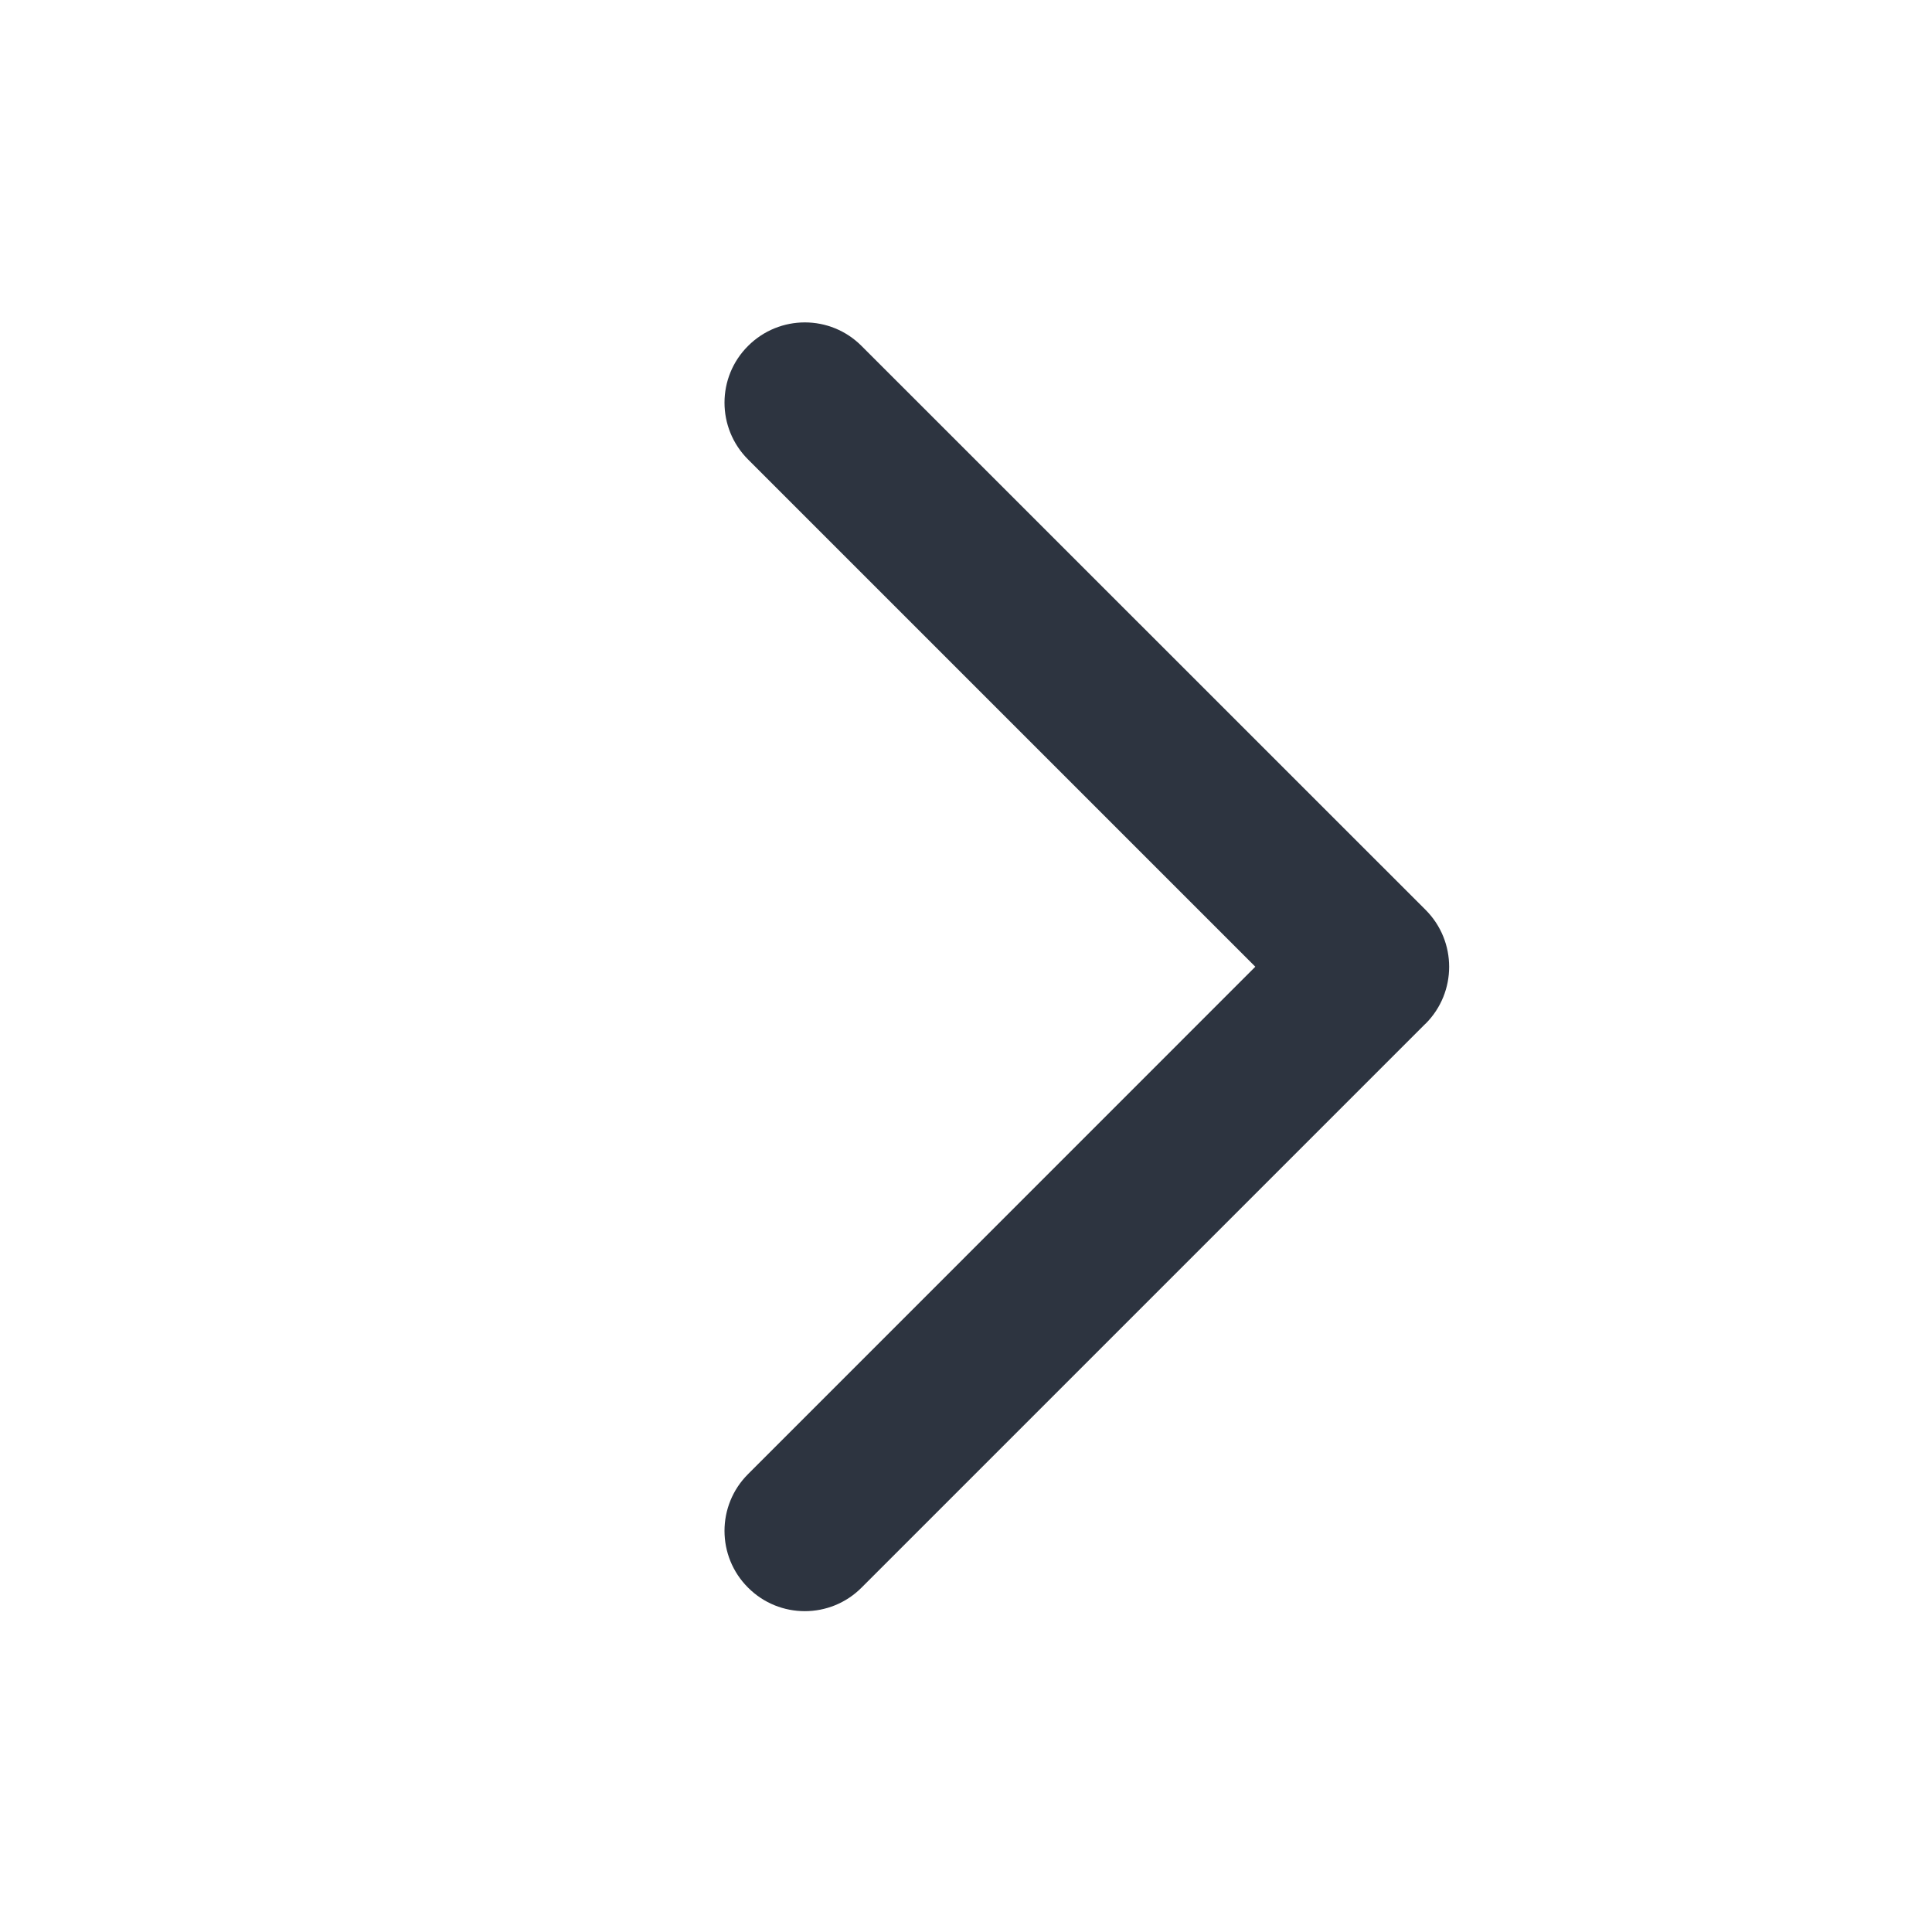
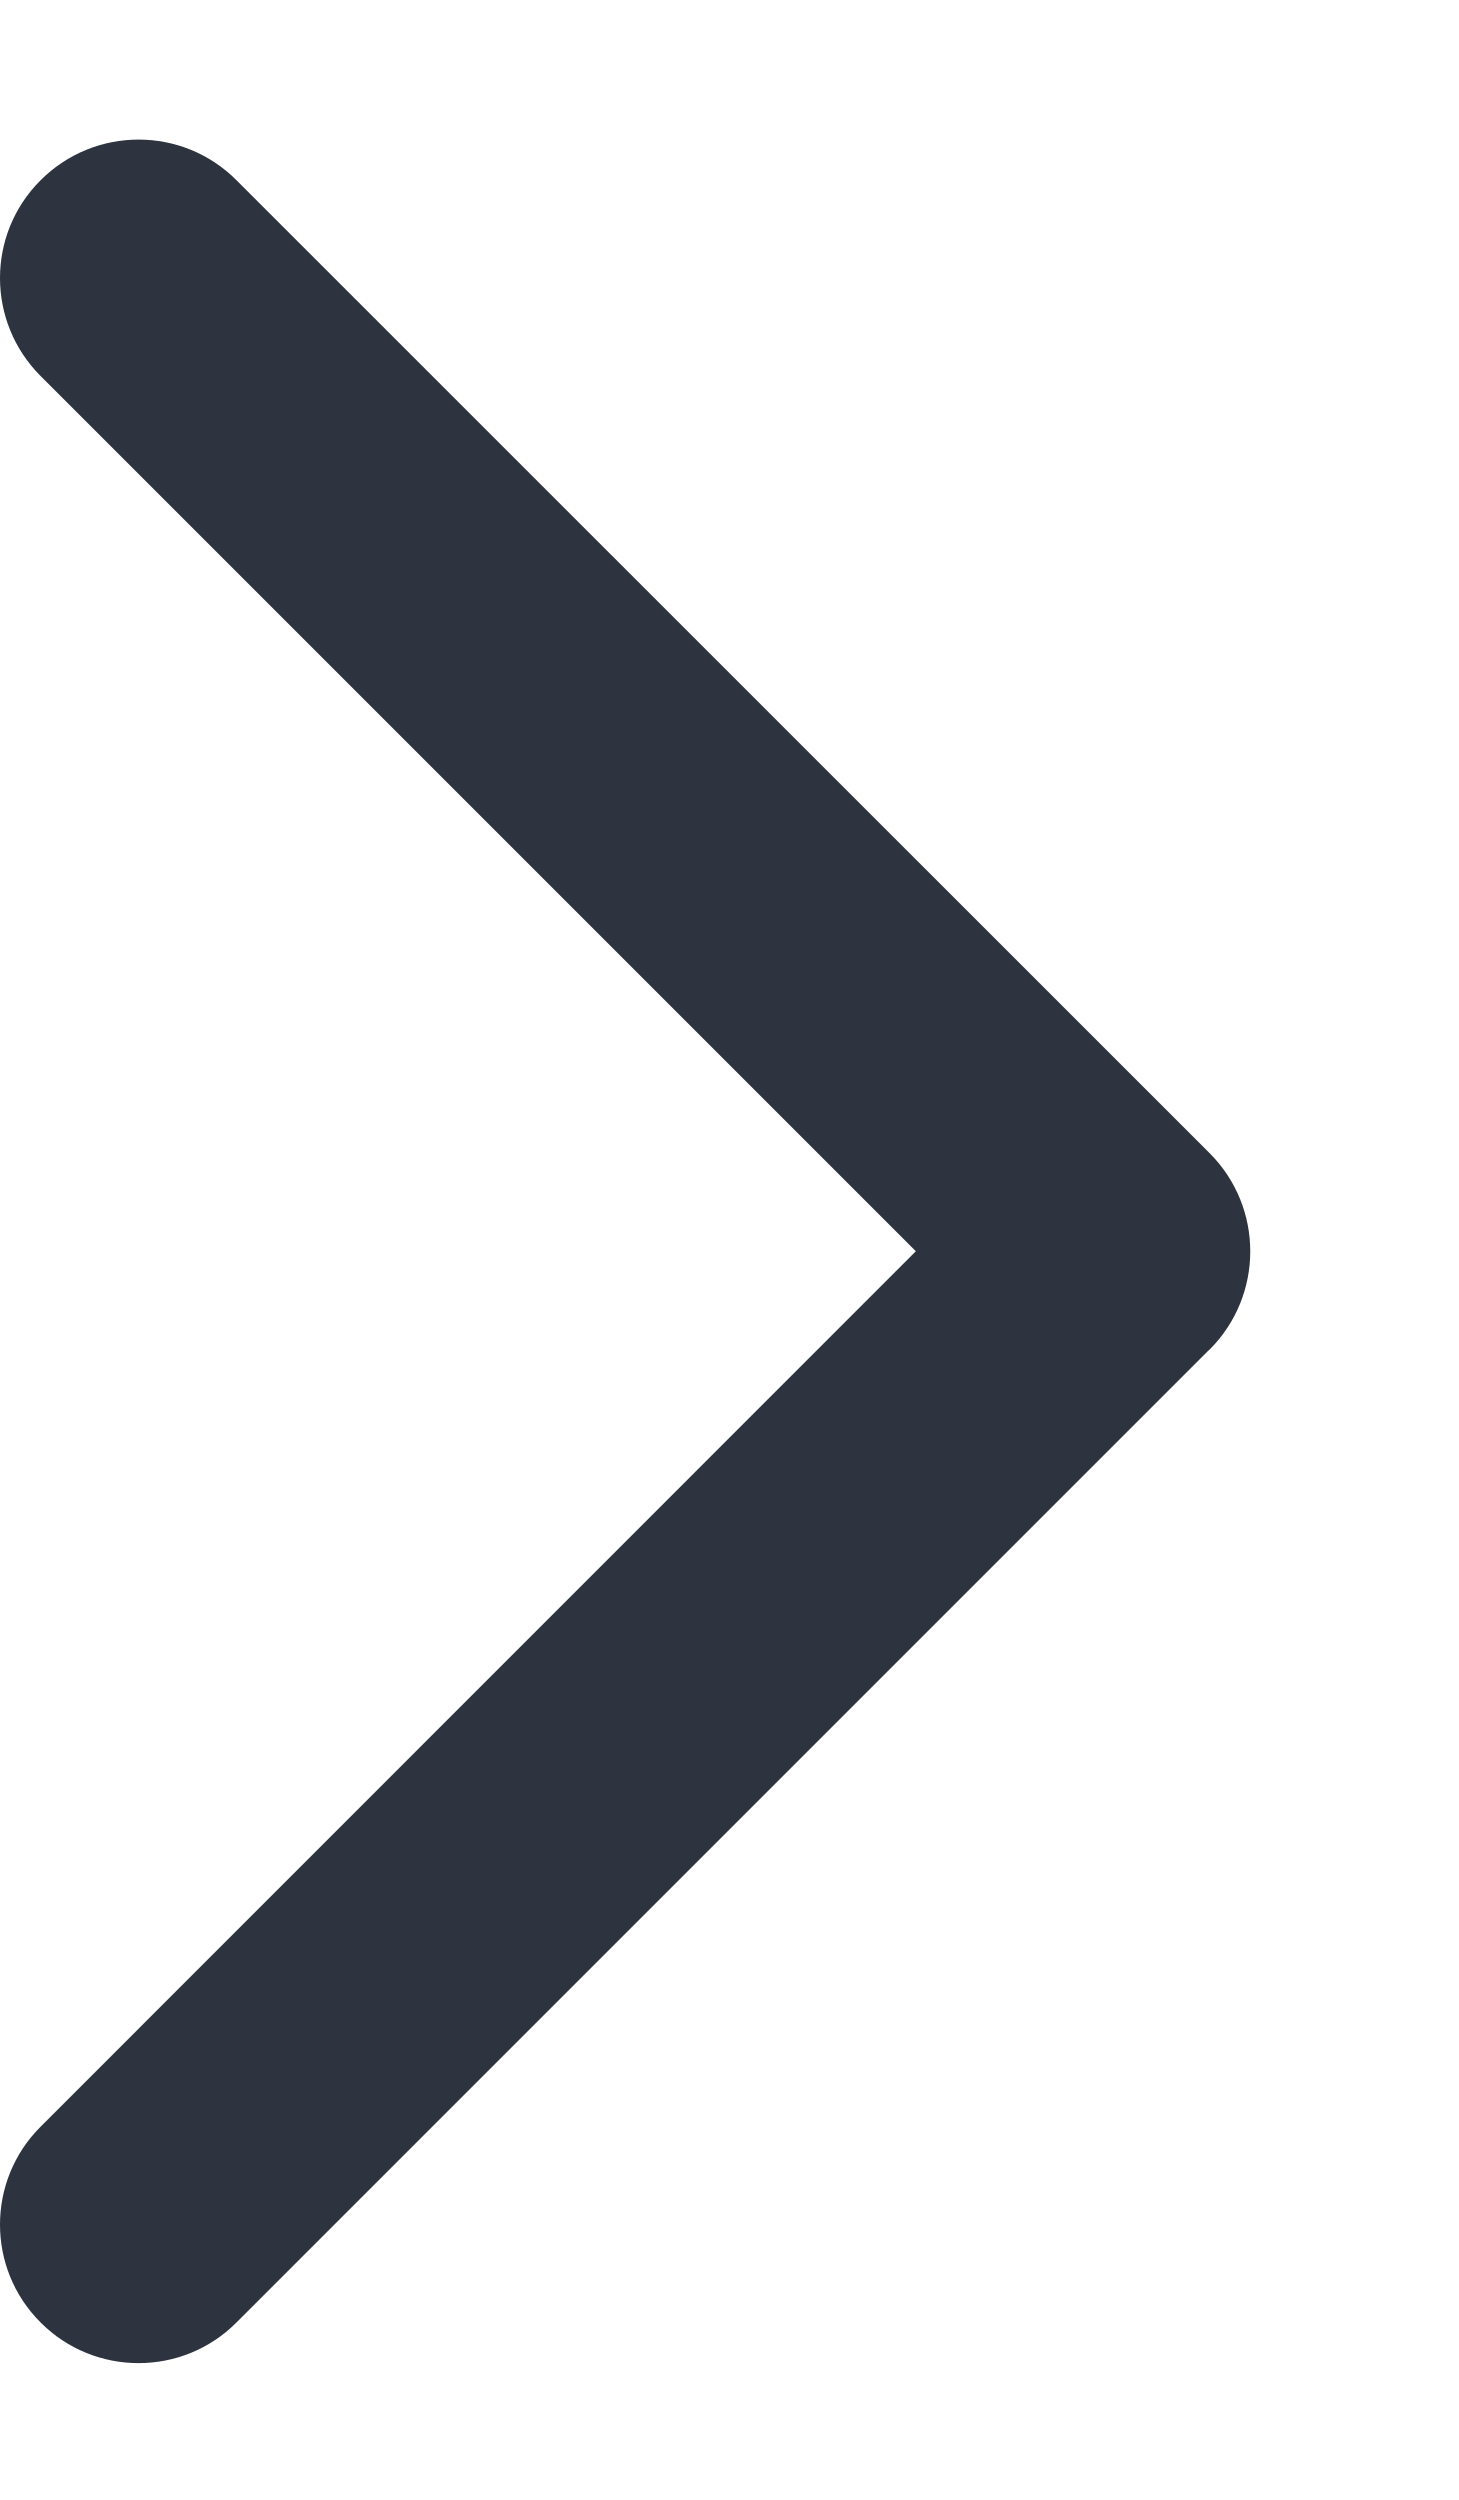
- <svg xmlns="http://www.w3.org/2000/svg" width="16" height="16" viewBox="0 0 16 16" fill="none">
-   <path fill-rule="evenodd" clip-rule="evenodd" d="M7.135 2.865C6.876 2.605 6.455 2.605 6.195 2.865C5.935 3.124 5.935 3.545 6.195 3.805L10.396 8.006L6.195 12.208C5.935 12.467 5.935 12.889 6.195 13.148C6.454 13.408 6.876 13.408 7.135 13.148L11.804 8.479C11.805 8.479 11.806 8.478 11.807 8.477C12.066 8.217 12.066 7.796 11.807 7.536L7.135 2.865Z" fill="#2D3440" />
+ <svg xmlns="http://www.w3.org/2000/svg" width="7" height="12" viewBox="0 0 7 12" fill="none">
+   <path fill-rule="evenodd" clip-rule="evenodd" d="M1.135 0.865C0.876 0.605 0.455 0.605 0.195 0.865C-0.065 1.124 -0.065 1.545 0.195 1.805L4.396 6.006L0.195 10.208C-0.065 10.467 -0.065 10.889 0.195 11.148C0.454 11.408 0.876 11.408 1.135 11.148L5.804 6.479C5.805 6.479 5.806 6.478 5.807 6.477C6.066 6.217 6.066 5.796 5.807 5.536L1.135 0.865Z" fill="#2D3440" />
</svg>
